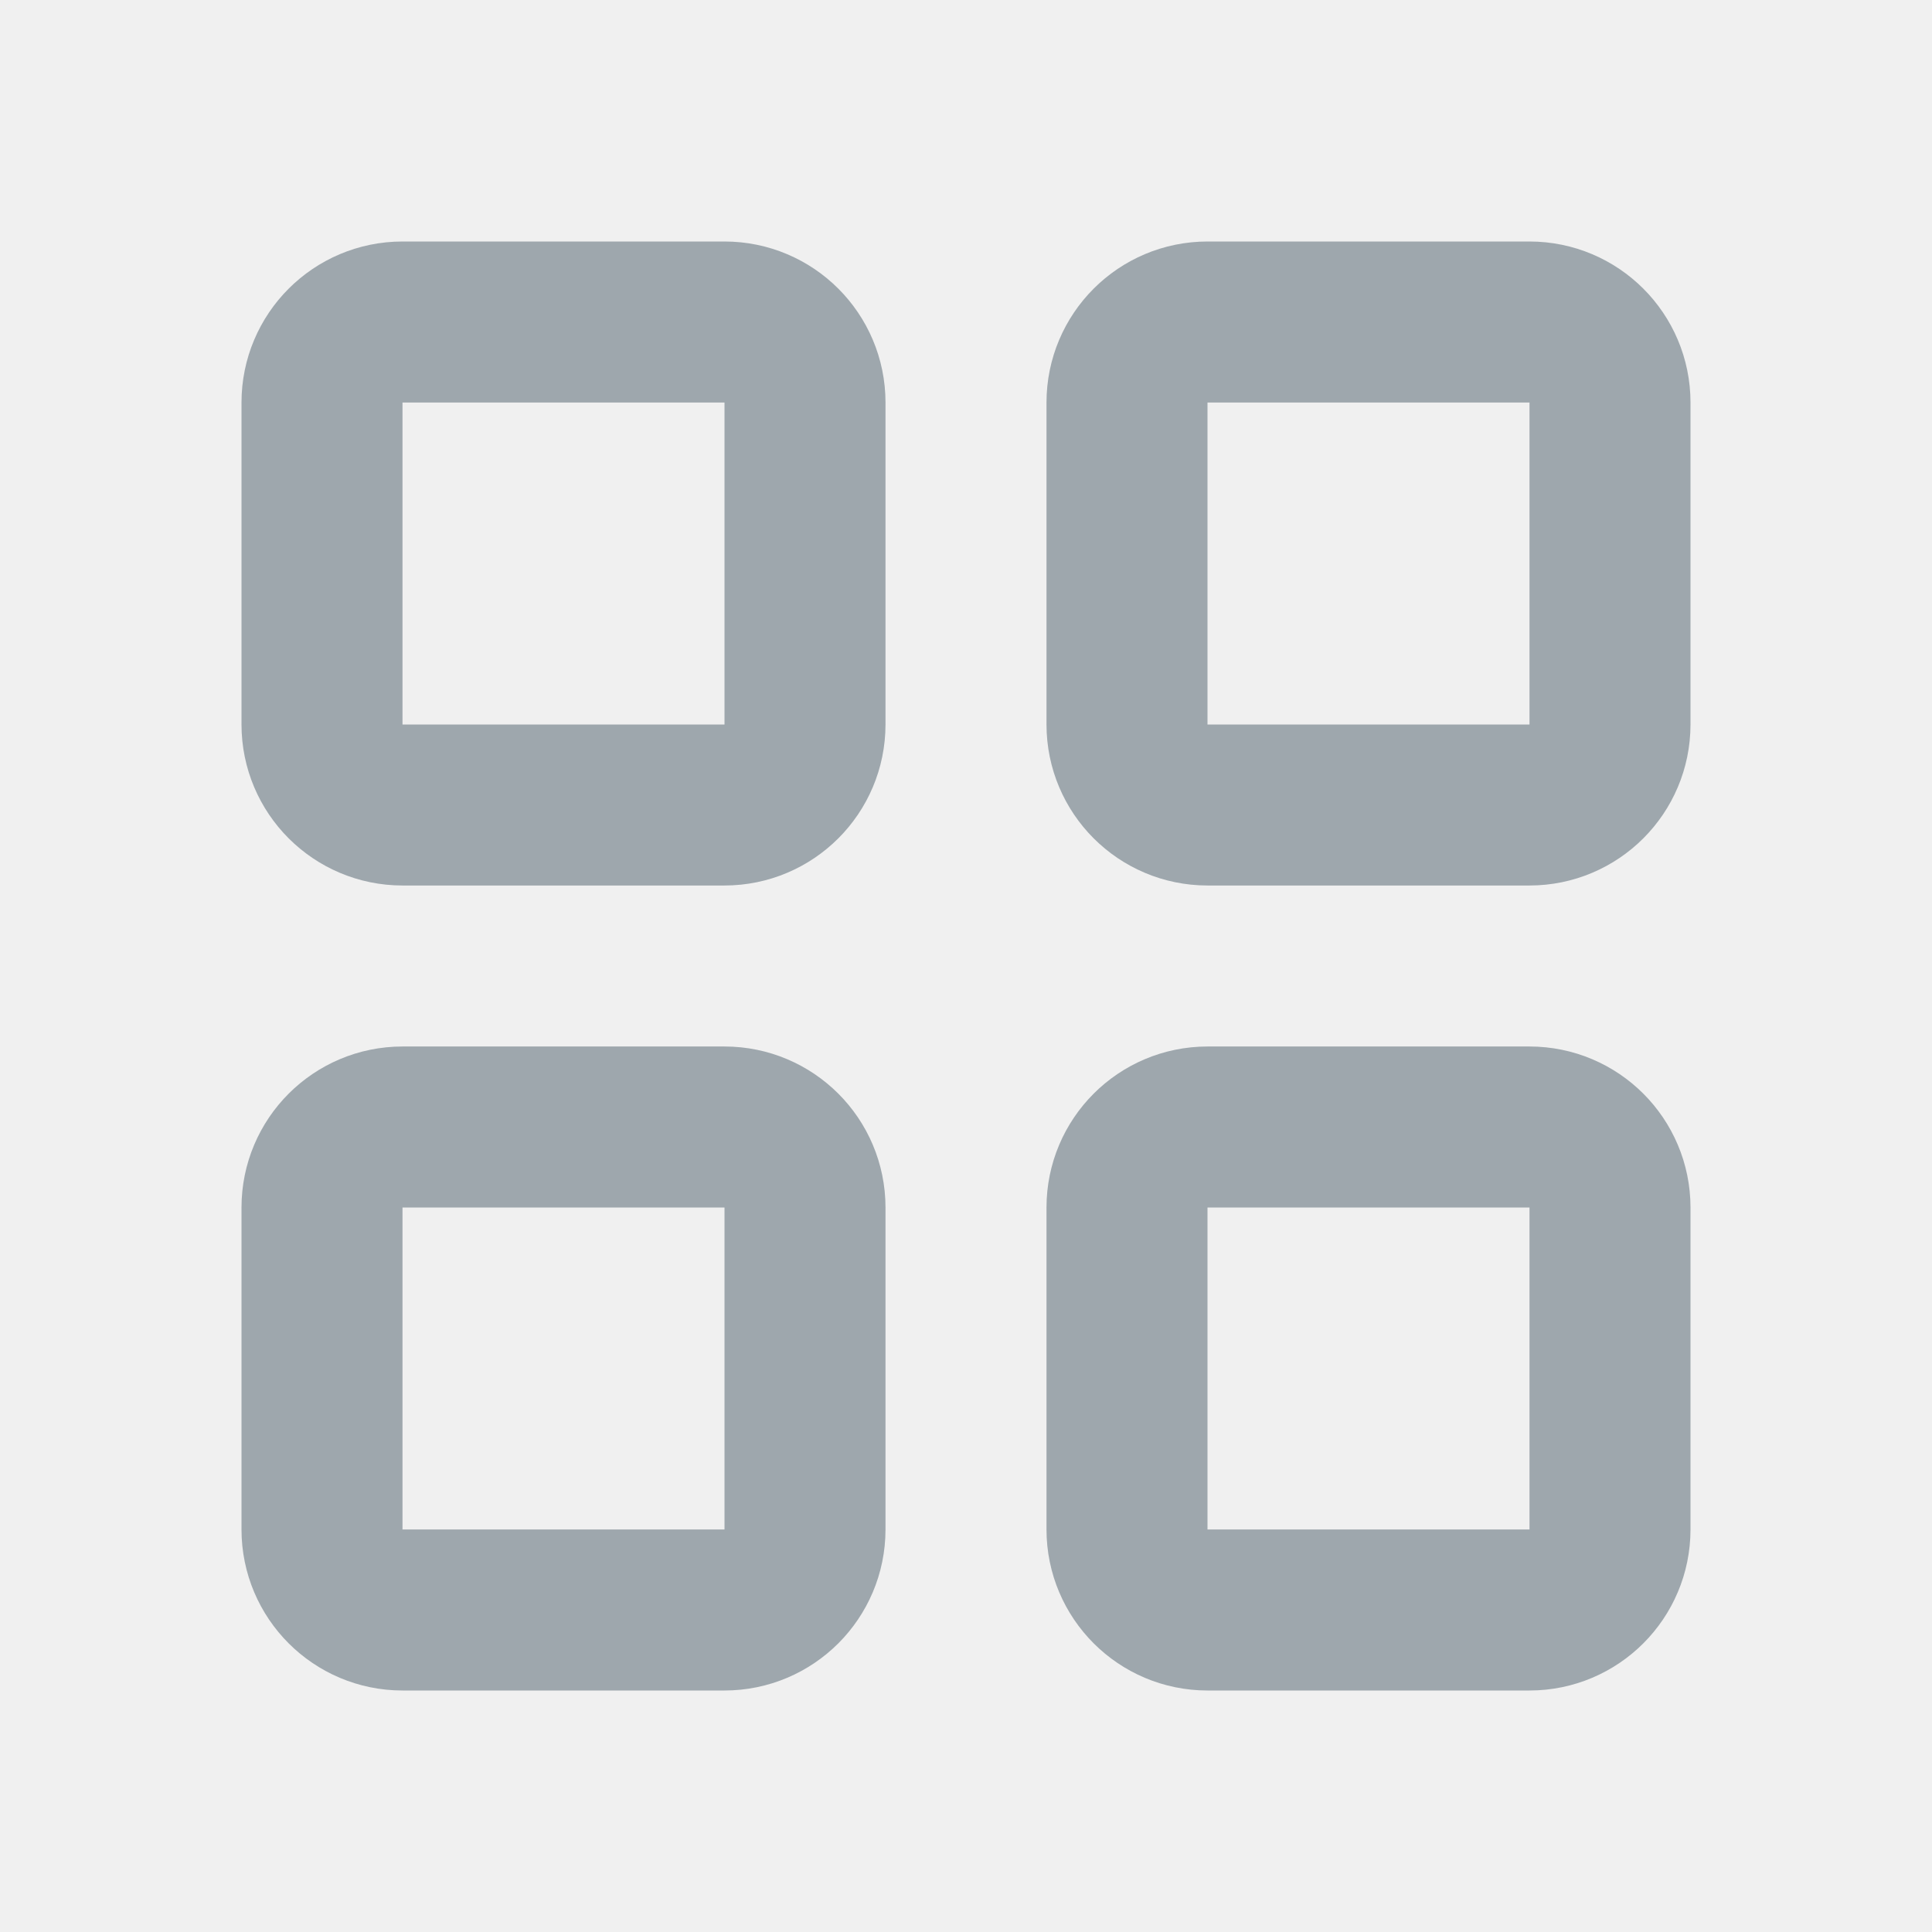
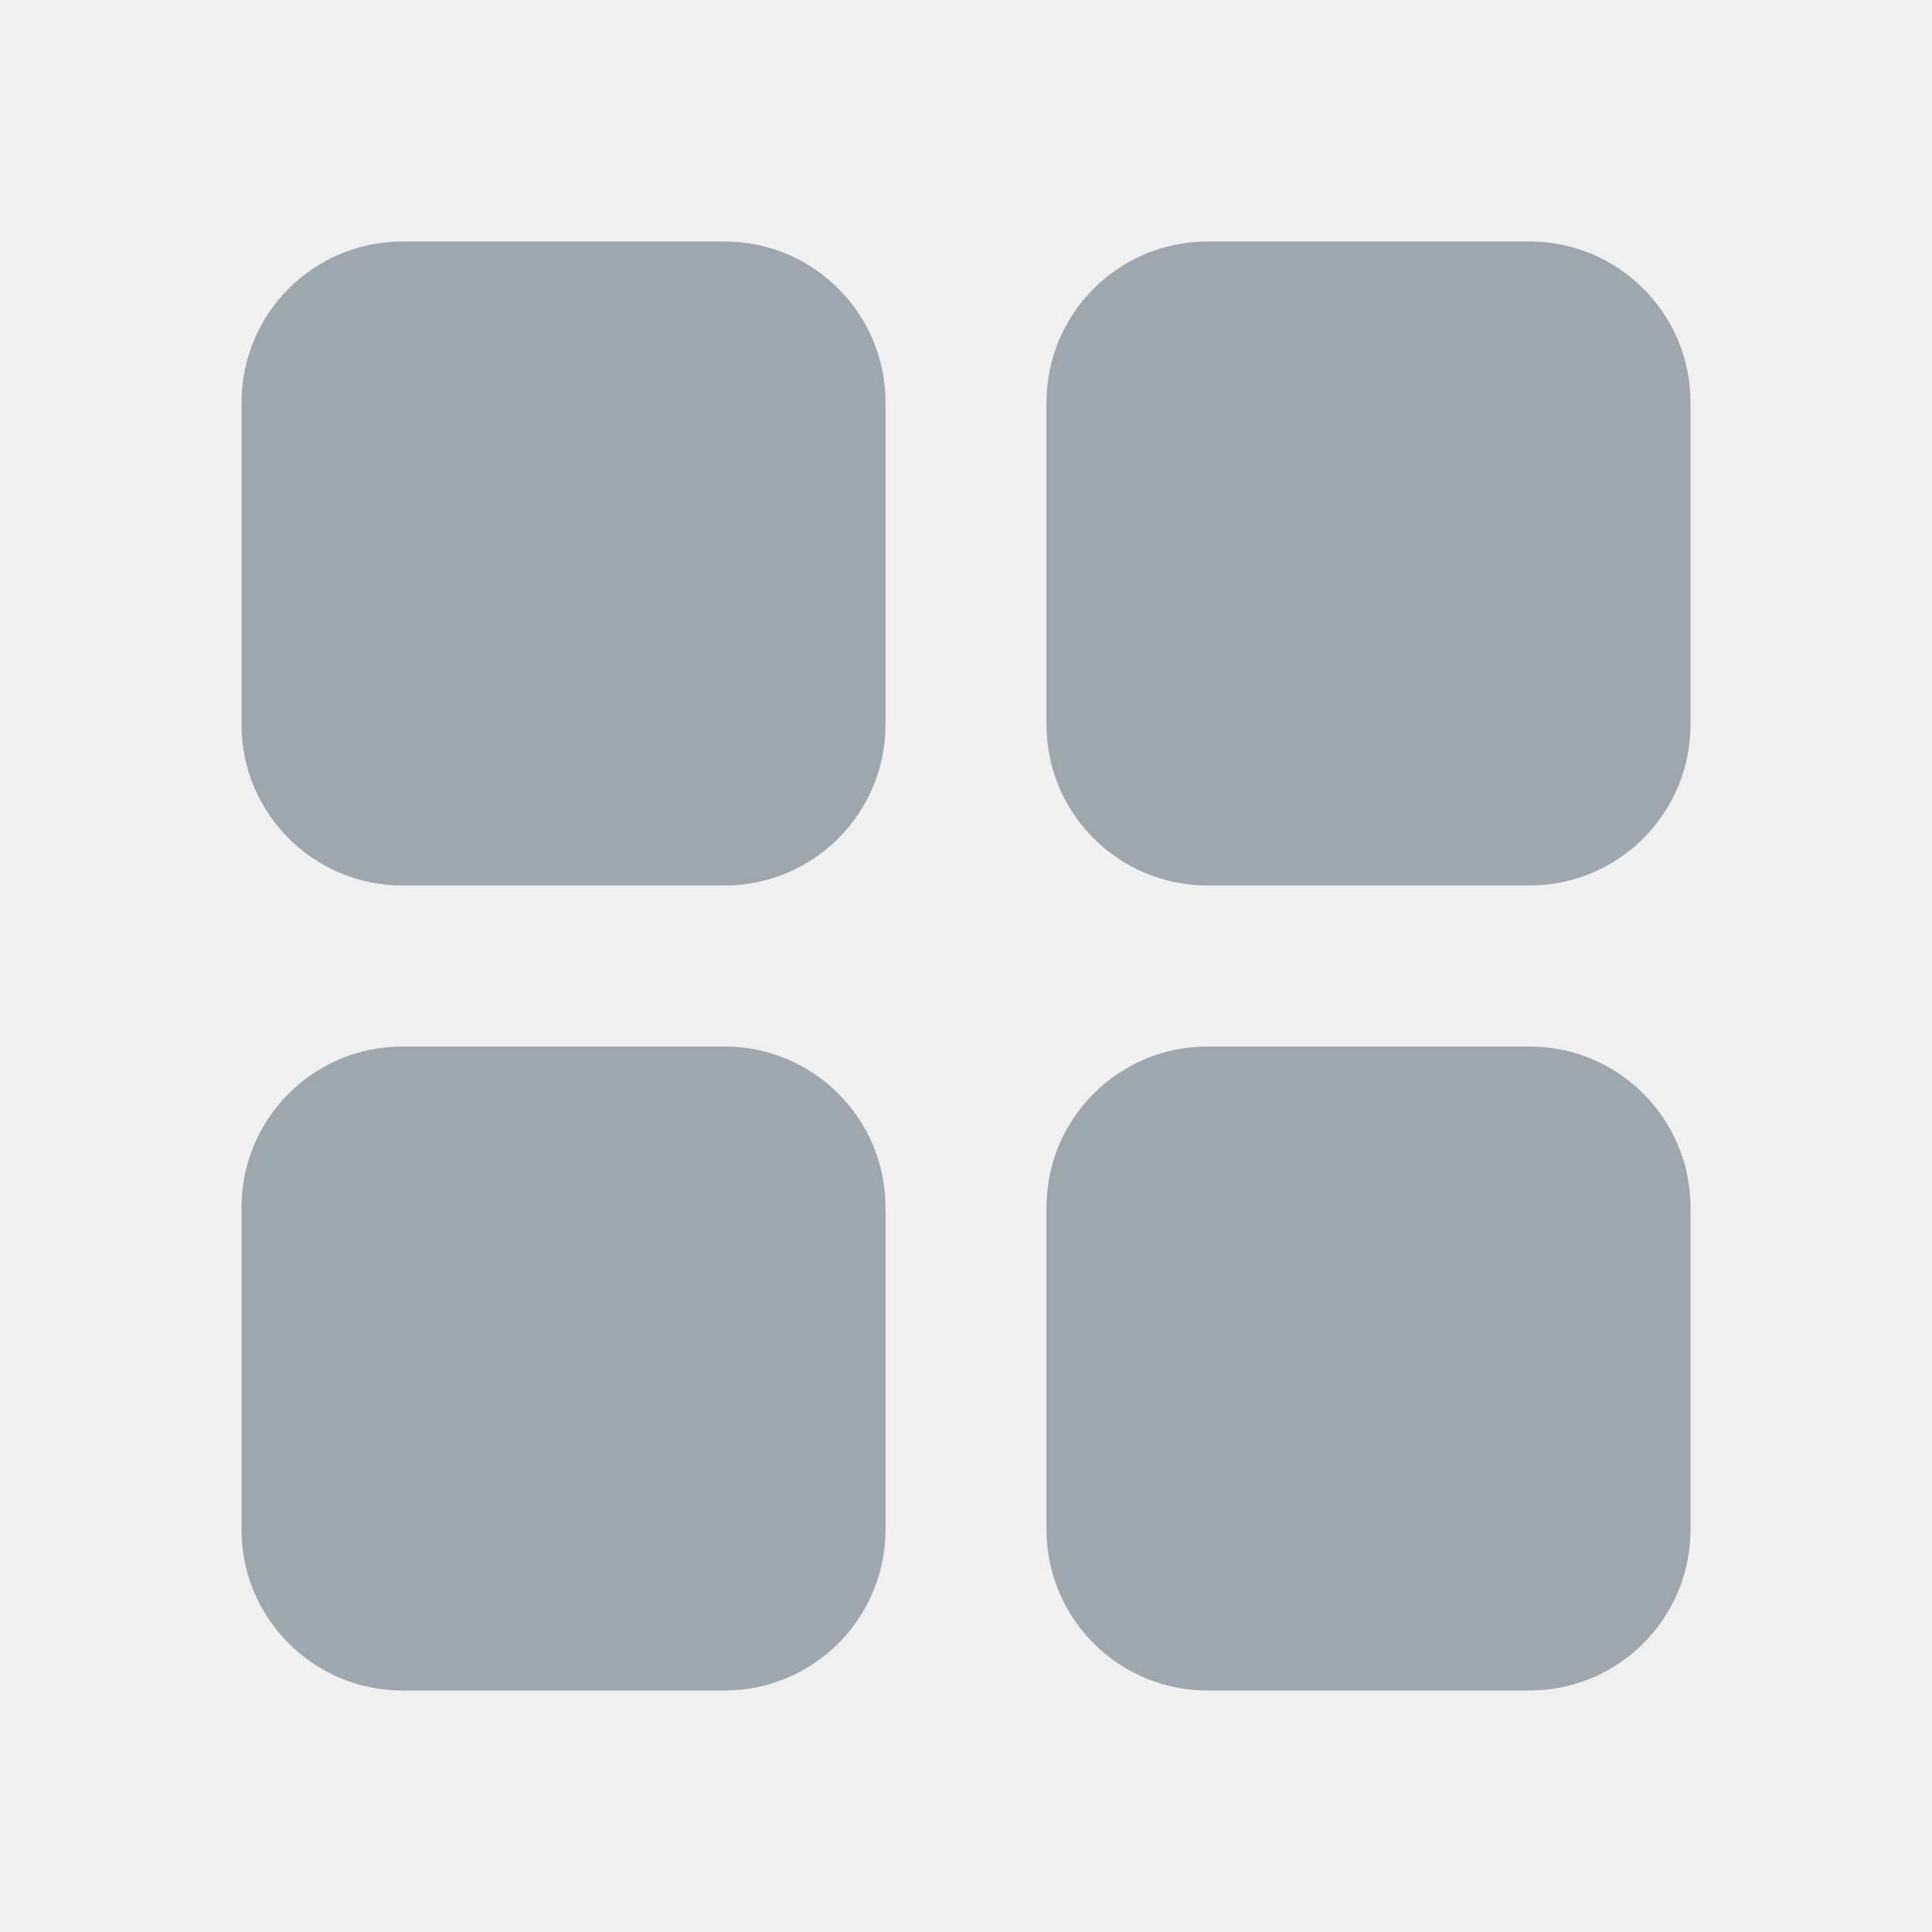
<svg xmlns="http://www.w3.org/2000/svg" width="24" height="24" viewBox="0 0 24 24" fill="none">
-   <g clip-path="url(#clip0_1044_1026)">
-     <path d="M9 4H5C4.448 4 4 4.448 4 5V9C4 9.552 4.448 10 5 10H9C9.552 10 10 9.552 10 9V5C10 4.448 9.552 4 9 4Z" stroke="#9EA7AD" stroke-width="2" stroke-miterlimit="10" />
-     <path d="M9 14H5C4.448 14 4 14.448 4 15V19C4 19.552 4.448 20 5 20H9C9.552 20 10 19.552 10 19V15C10 14.448 9.552 14 9 14Z" stroke="#9EA7AD" stroke-width="2" stroke-miterlimit="10" />
-     <path d="M19 4H15C14.448 4 14 4.448 14 5V9C14 9.552 14.448 10 15 10H19C19.552 10 20 9.552 20 9V5C20 4.448 19.552 4 19 4Z" stroke="#9EA7AD" stroke-width="2" stroke-miterlimit="10" />
-     <path d="M19 14H15C14.448 14 14 14.448 14 15V19C14 19.552 14.448 20 15 20H19C19.552 20 20 19.552 20 19V15C20 14.448 19.552 14 19 14Z" stroke="#9EA7AD" stroke-width="2" stroke-miterlimit="10" />
+   <g clip-path="url(#clip0_1156_3787)">
+     <g clip-path="url(#clip1_1156_3787)">
+       <path d="M9 3H5C3.895 3 3 3.895 3 5V9C3 10.105 3.895 11 5 11H9C10.105 11 11 10.105 11 9V5C11 3.895 10.105 3 9 3Z" fill="#9EA7AD" />
+       <path d="M9 13H5C3.895 13 3 13.895 3 15V19C3 20.105 3.895 21 5 21H9C10.105 21 11 20.105 11 19V15C11 13.895 10.105 13 9 13Z" fill="#9EA7AD" />
+       <path d="M19 3H15C13.895 3 13 3.895 13 5V9C13 10.105 13.895 11 15 11H19C20.105 11 21 10.105 21 9V5C21 3.895 20.105 3 19 3Z" fill="#9EA7AD" />
+       <path d="M19 13H15C13.895 13 13 13.895 13 15V19C13 20.105 13.895 21 15 21H19C20.105 21 21 20.105 21 19V15C21 13.895 20.105 13 19 13Z" fill="#9EA7AD" />
+     </g>
  </g>
  <defs>
-     <clipPath id="clip0_1044_1026">
+     <clipPath id="clip0_1156_3787">
+       <rect width="24" height="24" fill="white" />
+     </clipPath>
+     <clipPath id="clip1_1156_3787">
      <rect width="24" height="24" fill="white" transform="translate(0 0.176758)" />
    </clipPath>
  </defs>
</svg>
